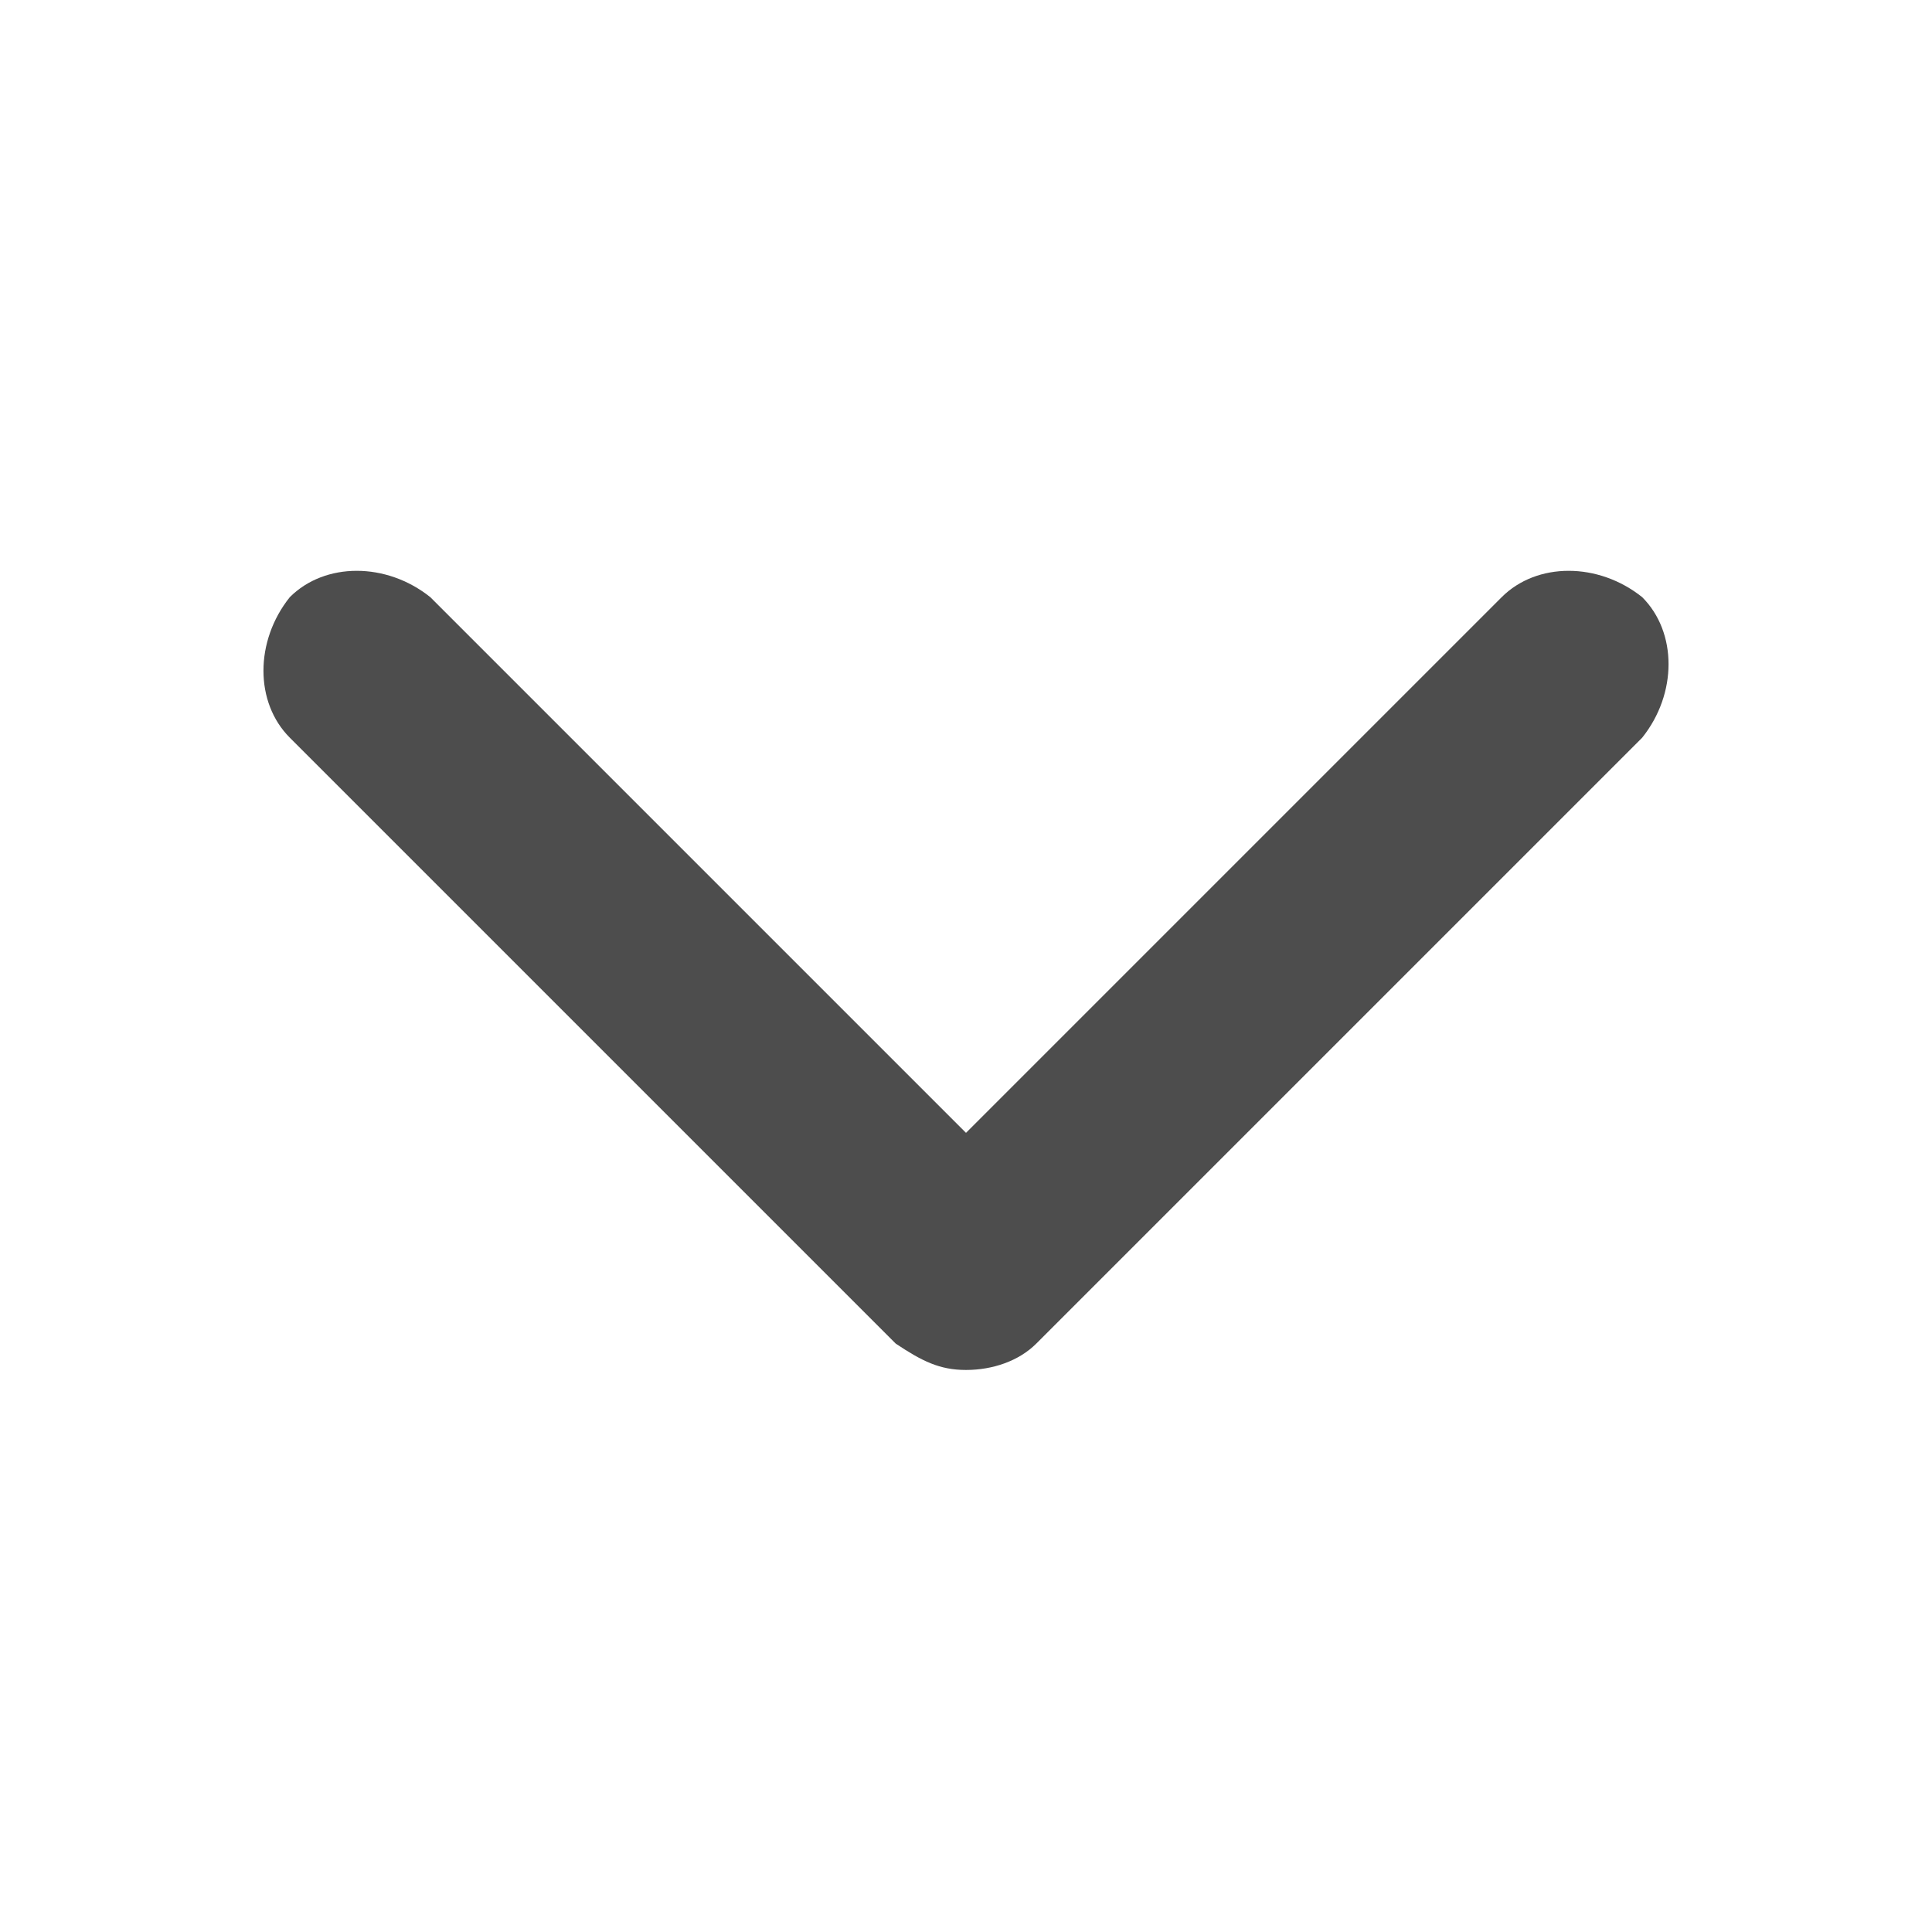
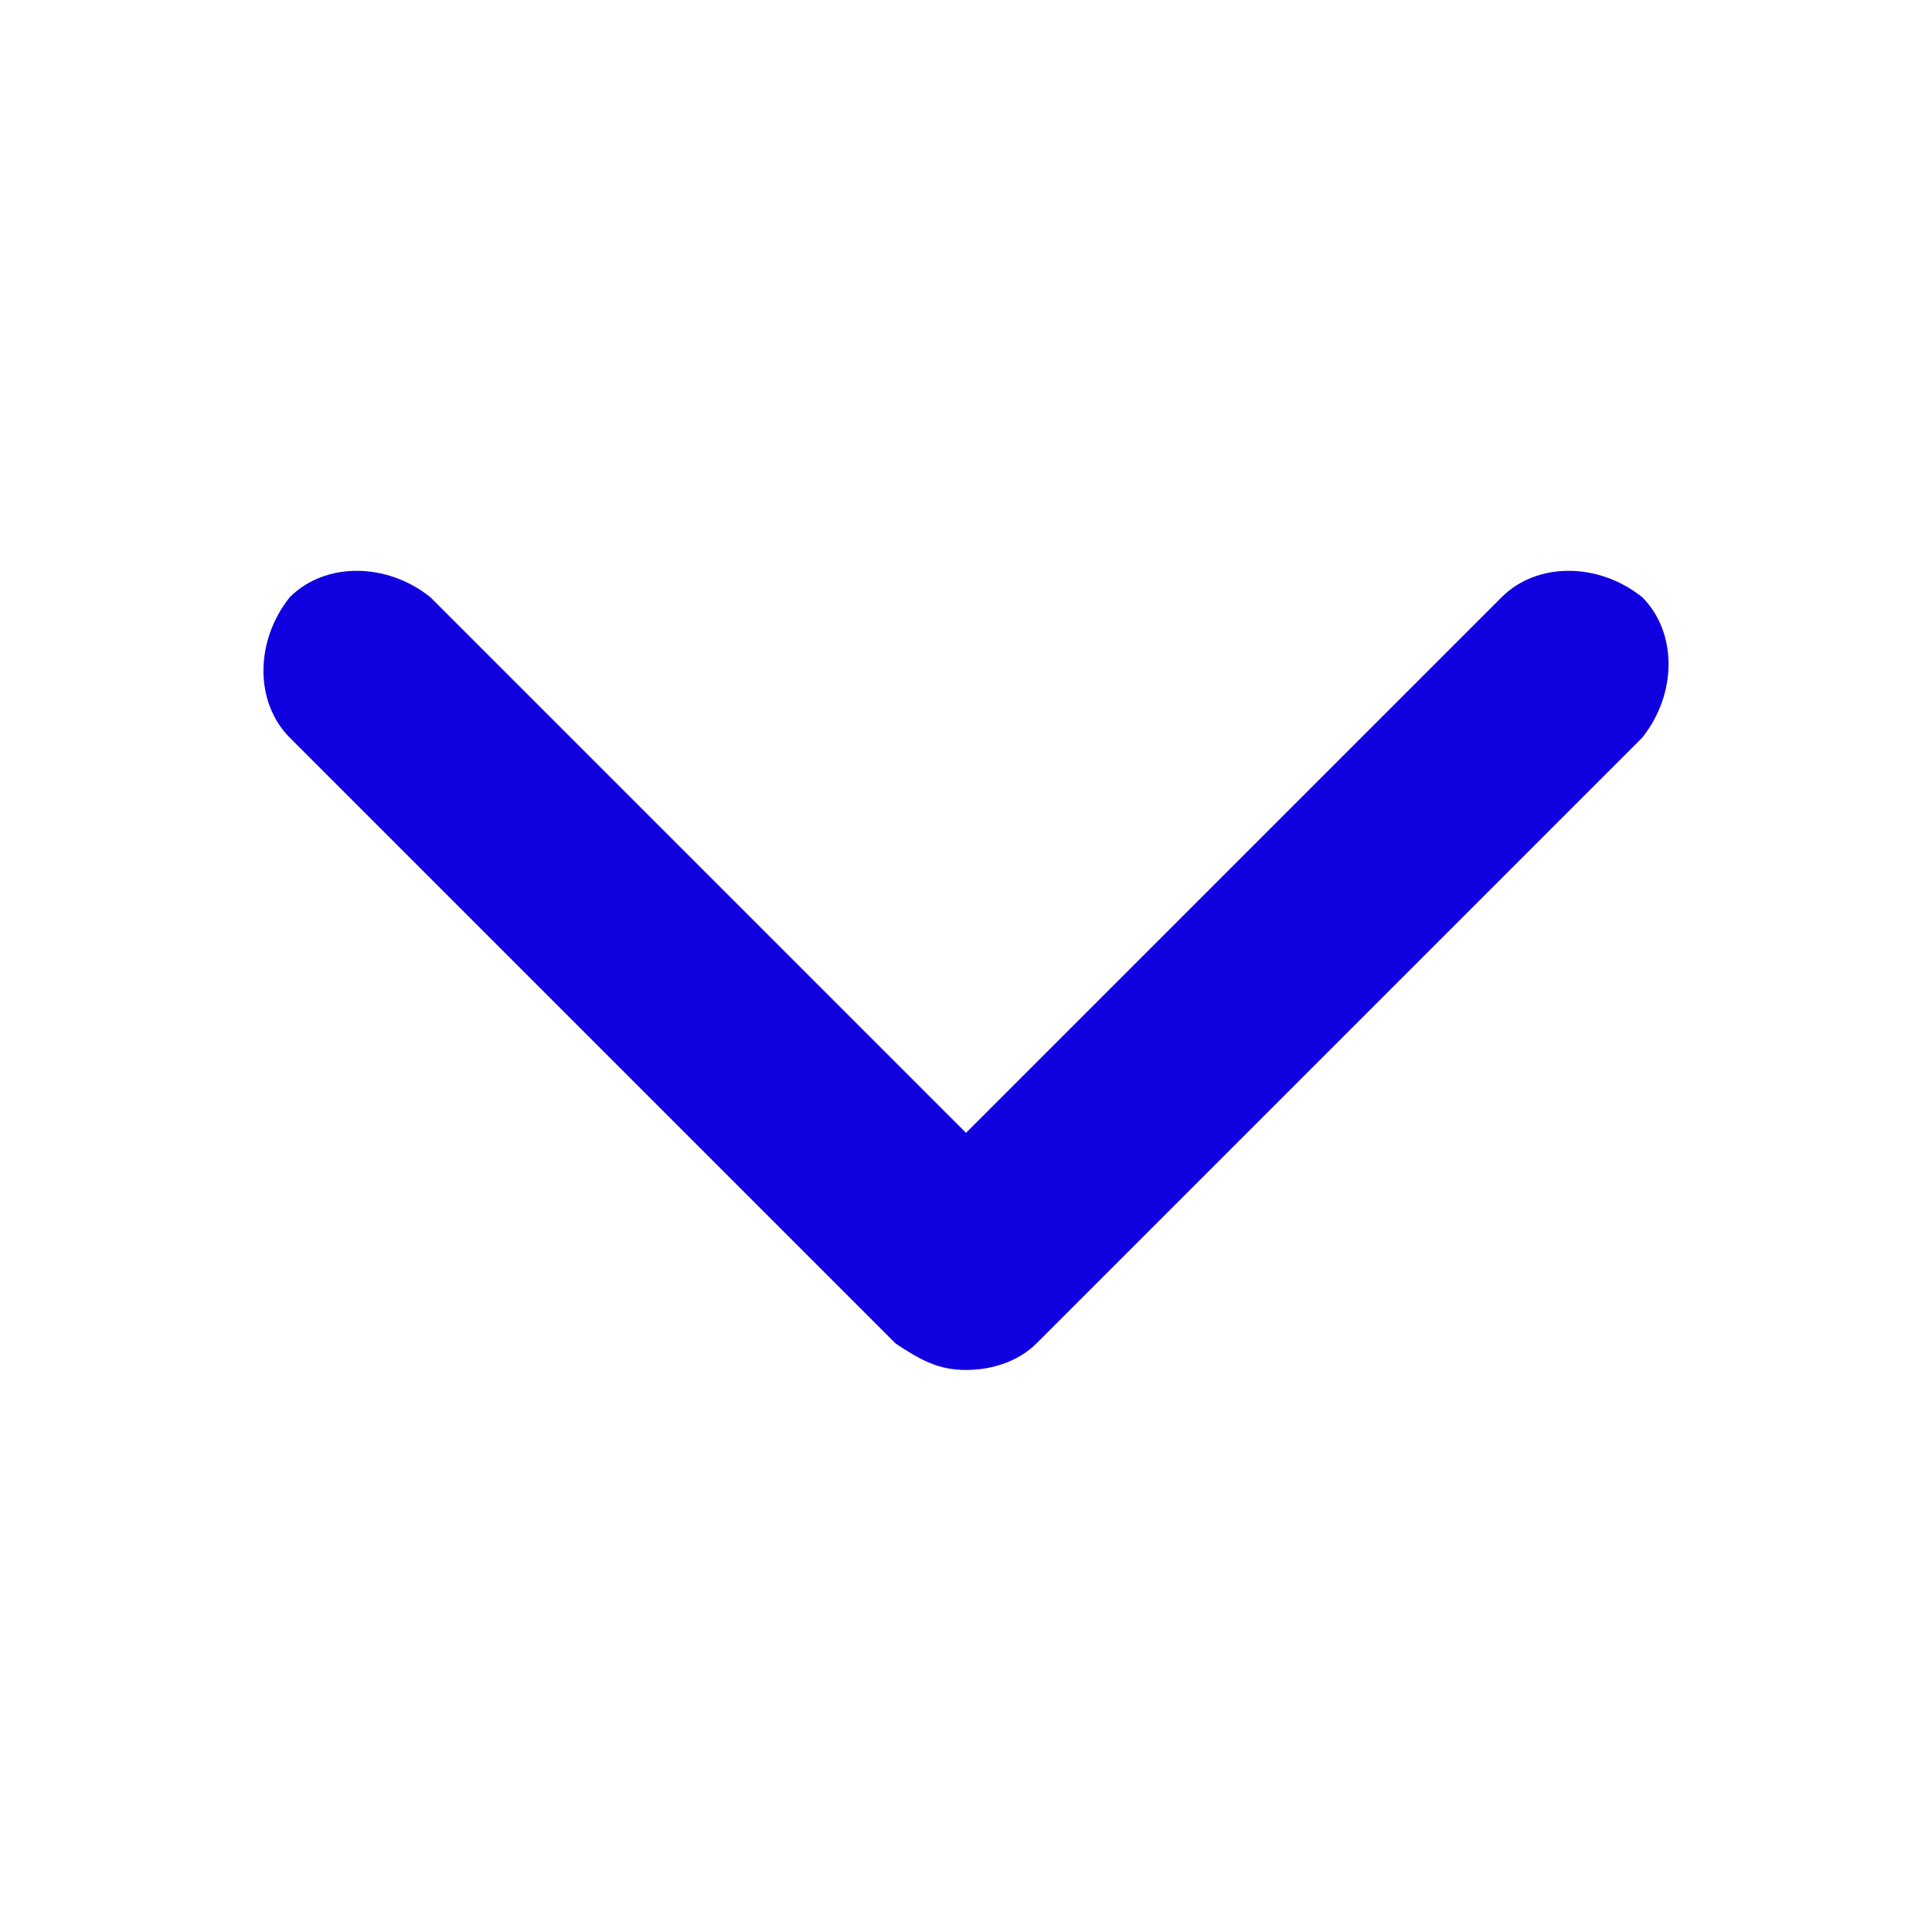
<svg xmlns="http://www.w3.org/2000/svg" version="1.1" id="Layer_1" x="0px" y="0px" viewBox="0 0 22 22" style="enable-background:new 0 0 22 22;" xml:space="preserve">
  <style type="text/css">
- 	.st0{fill:#4D4D4D;}
+ 	.st0{fill:#1000DF;}
</style>
  <path class="st0" d="M10.2,15.3L3.3,8.4C2.9,8,2.9,7.3,3.3,6.8c0.4-0.4,1.1-0.4,1.6,0l6.1,6.1l6.1-6.1c0.4-0.4,1.1-0.4,1.6,0  c0.4,0.4,0.4,1.1,0,1.6l-6.9,6.9c-0.2,0.2-0.5,0.3-0.8,0.3C10.7,15.6,10.5,15.5,10.2,15.3" />
</svg>
